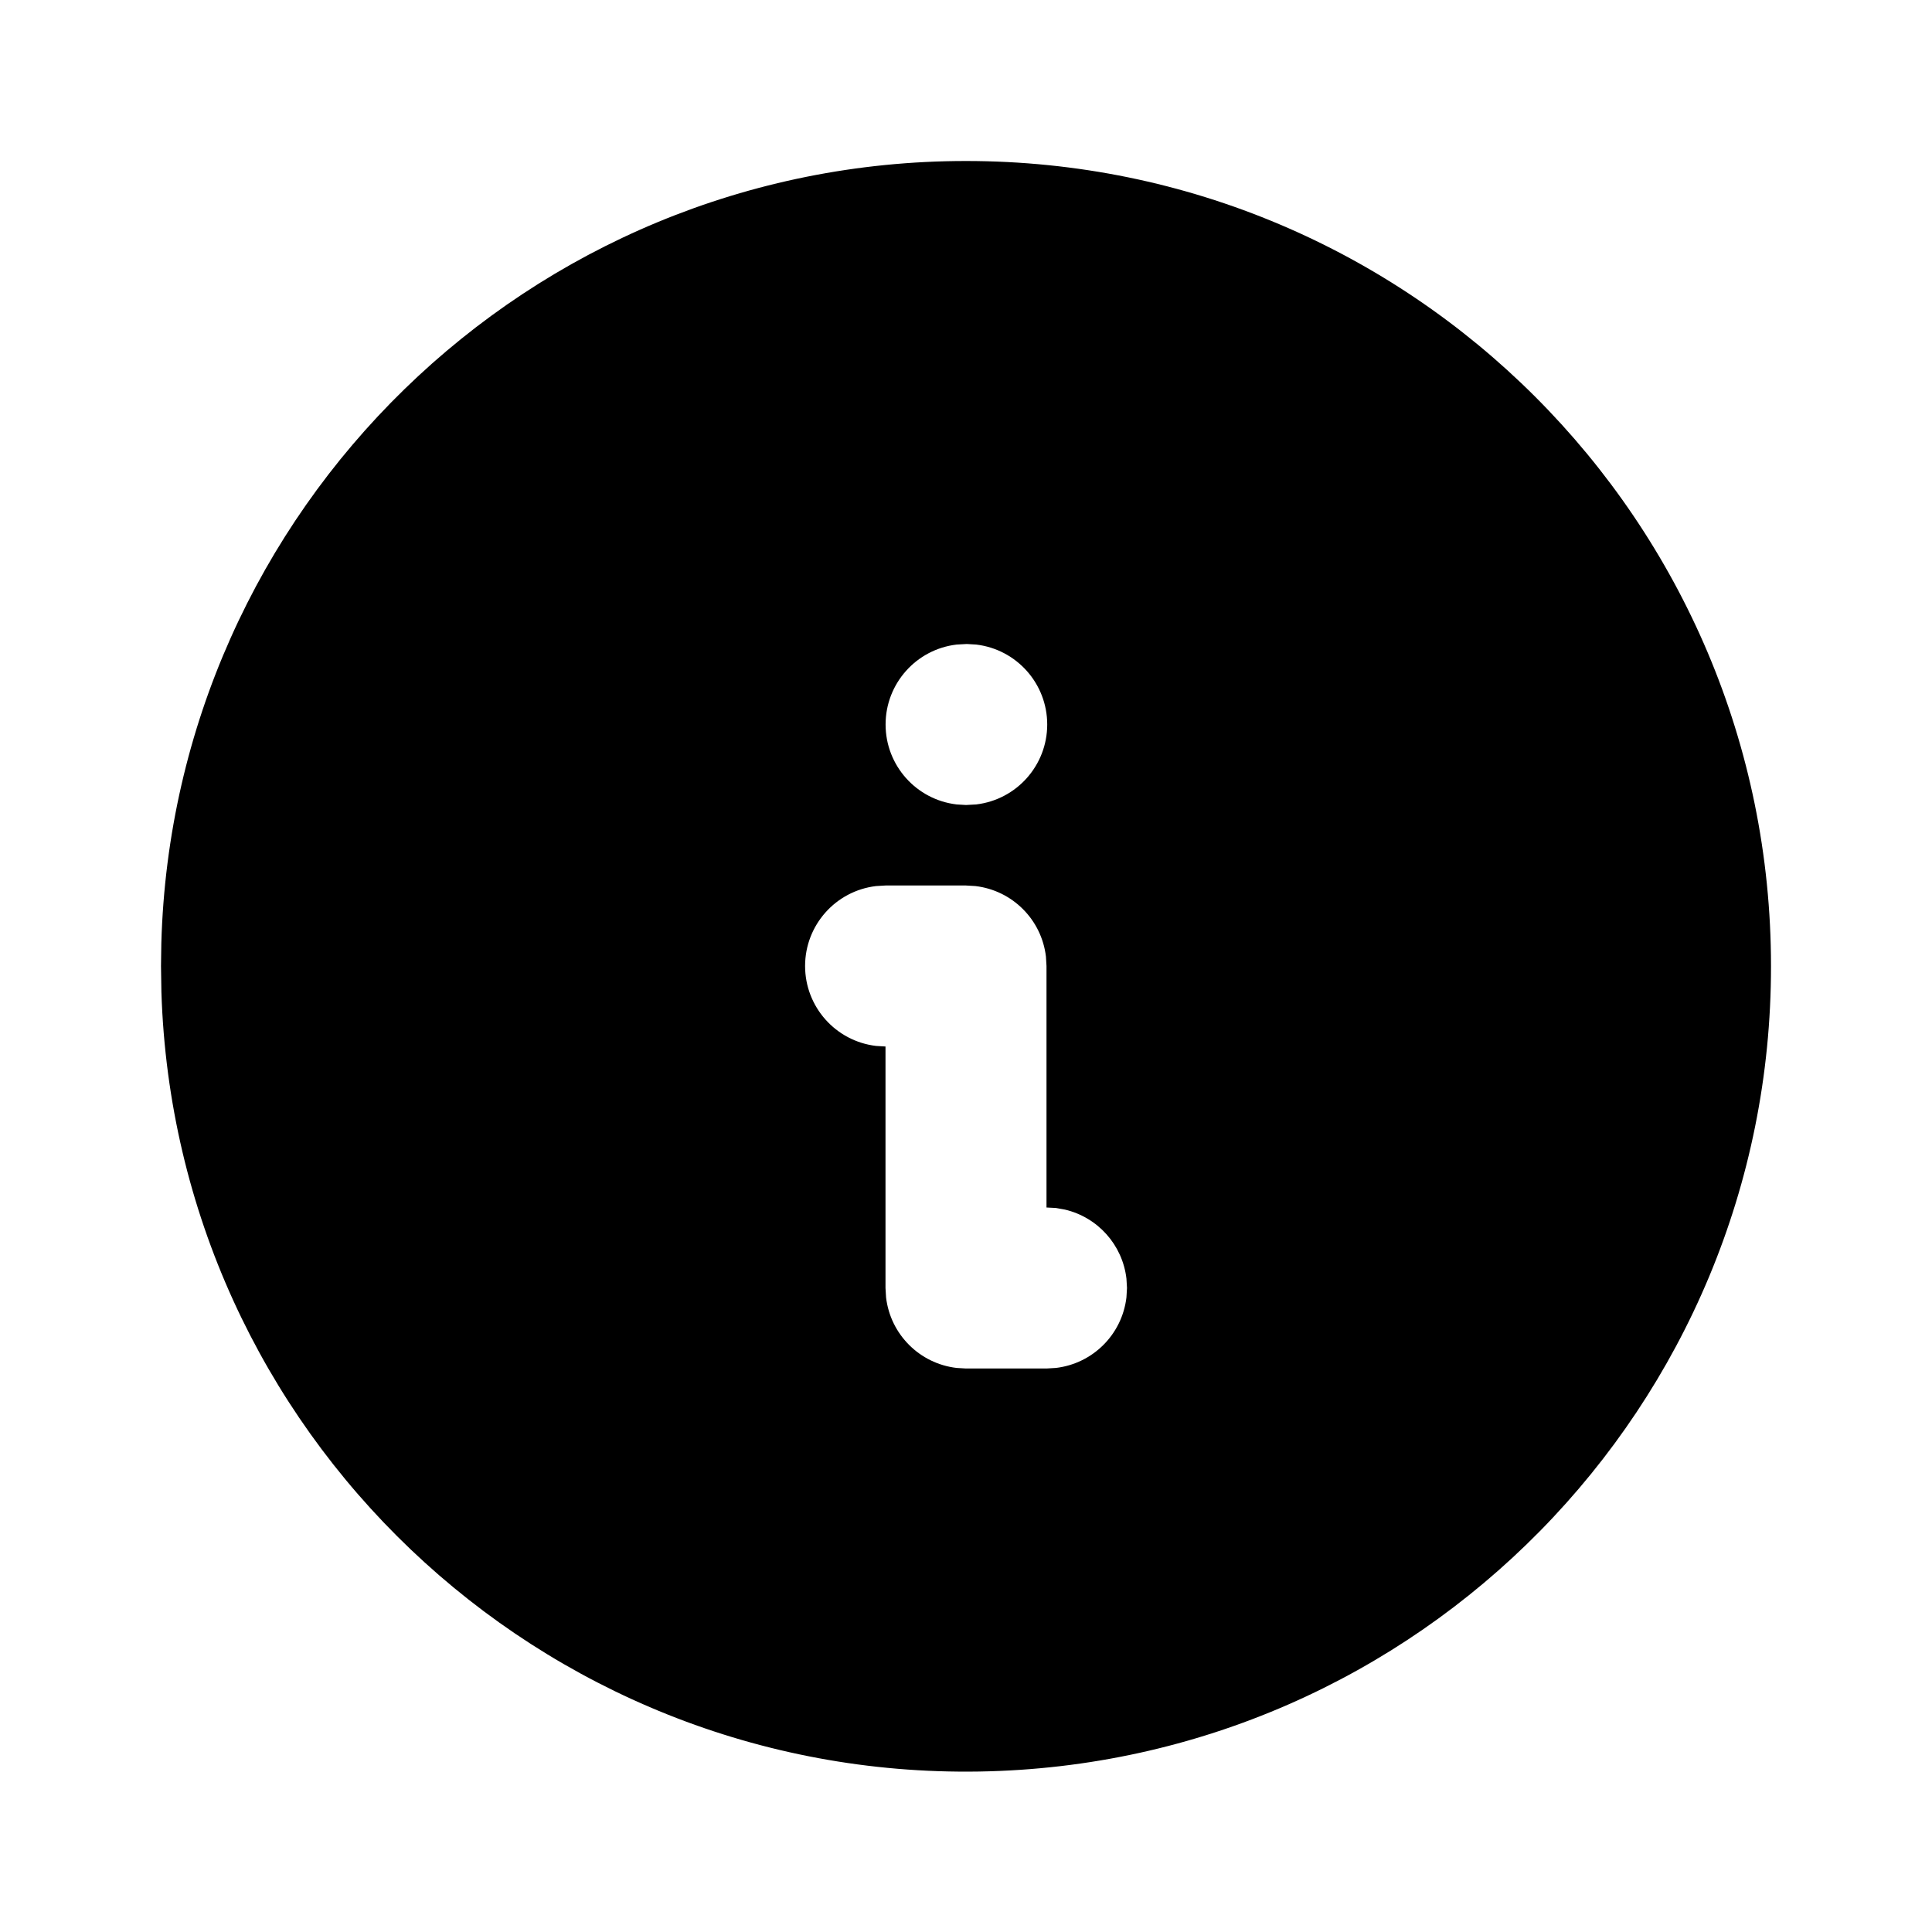
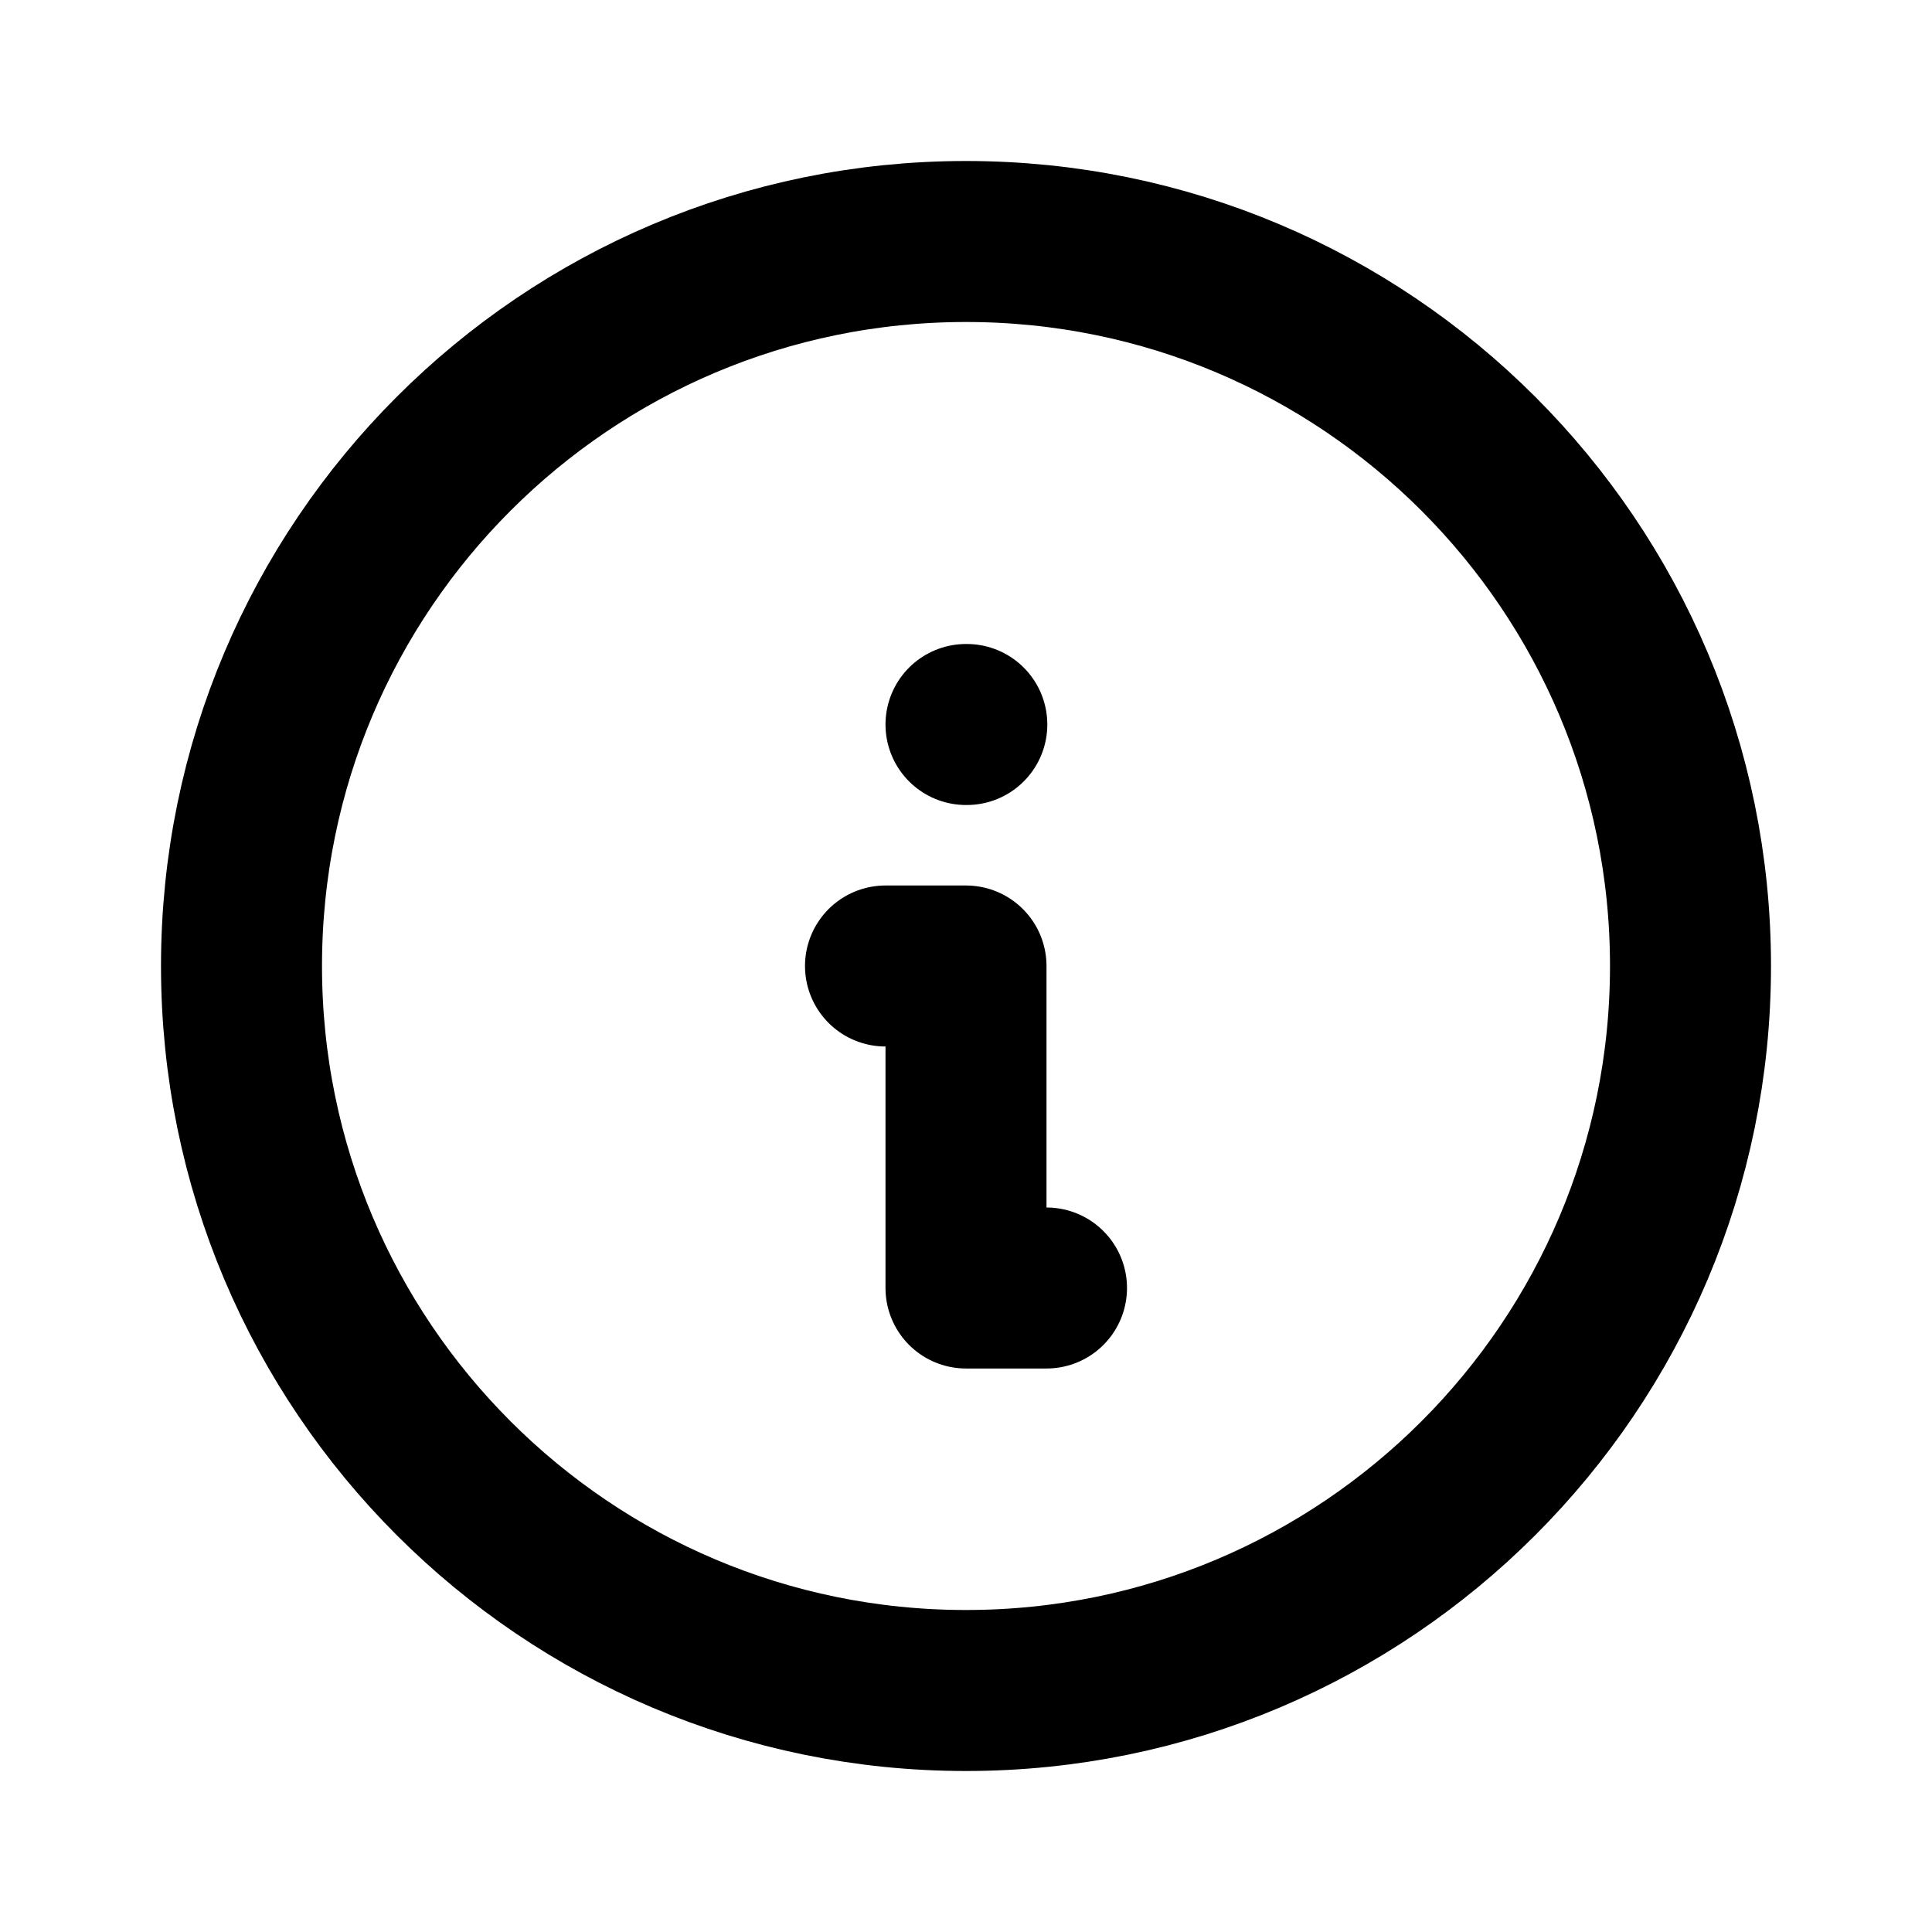
- <svg xmlns="http://www.w3.org/2000/svg" width="24" height="24" viewBox="0 0 24 24" fill="currentColor" class="icon icon-tabler icons-tabler-filled icon-tabler-info-circle">
+ <svg xmlns="http://www.w3.org/2000/svg" width="24" height="24" viewBox="0 0 24 24" fill="none" stroke="currentColor" stroke-width="2" stroke-linecap="round" stroke-linejoin="round" class="icon icon-tabler icons-tabler-outline icon-tabler-info-circle">
  <path stroke="none" d="M0 0h24v24H0z" fill="none" />
-   <path d="M12 2c5.523 0 10 4.477 10 10a10 10 0 0 1 -19.995 .324l-.005 -.324l.004 -.28c.148 -5.393 4.566 -9.72 9.996 -9.72zm0 9h-1l-.117 .007a1 1 0 0 0 0 1.986l.117 .007v3l.007 .117a1 1 0 0 0 .876 .876l.117 .007h1l.117 -.007a1 1 0 0 0 .876 -.876l.007 -.117l-.007 -.117a1 1 0 0 0 -.764 -.857l-.112 -.02l-.117 -.006v-3l-.007 -.117a1 1 0 0 0 -.876 -.876l-.117 -.007zm.01 -3l-.127 .007a1 1 0 0 0 0 1.986l.117 .007l.127 -.007a1 1 0 0 0 0 -1.986l-.117 -.007z" />
+   <path d="M3 12a9 9 0 1 0 18 0a9 9 0 0 0 -18 0" />
+   <path d="M12 9h.01" />
+   <path d="M11 12h1v4h1" />
</svg>
